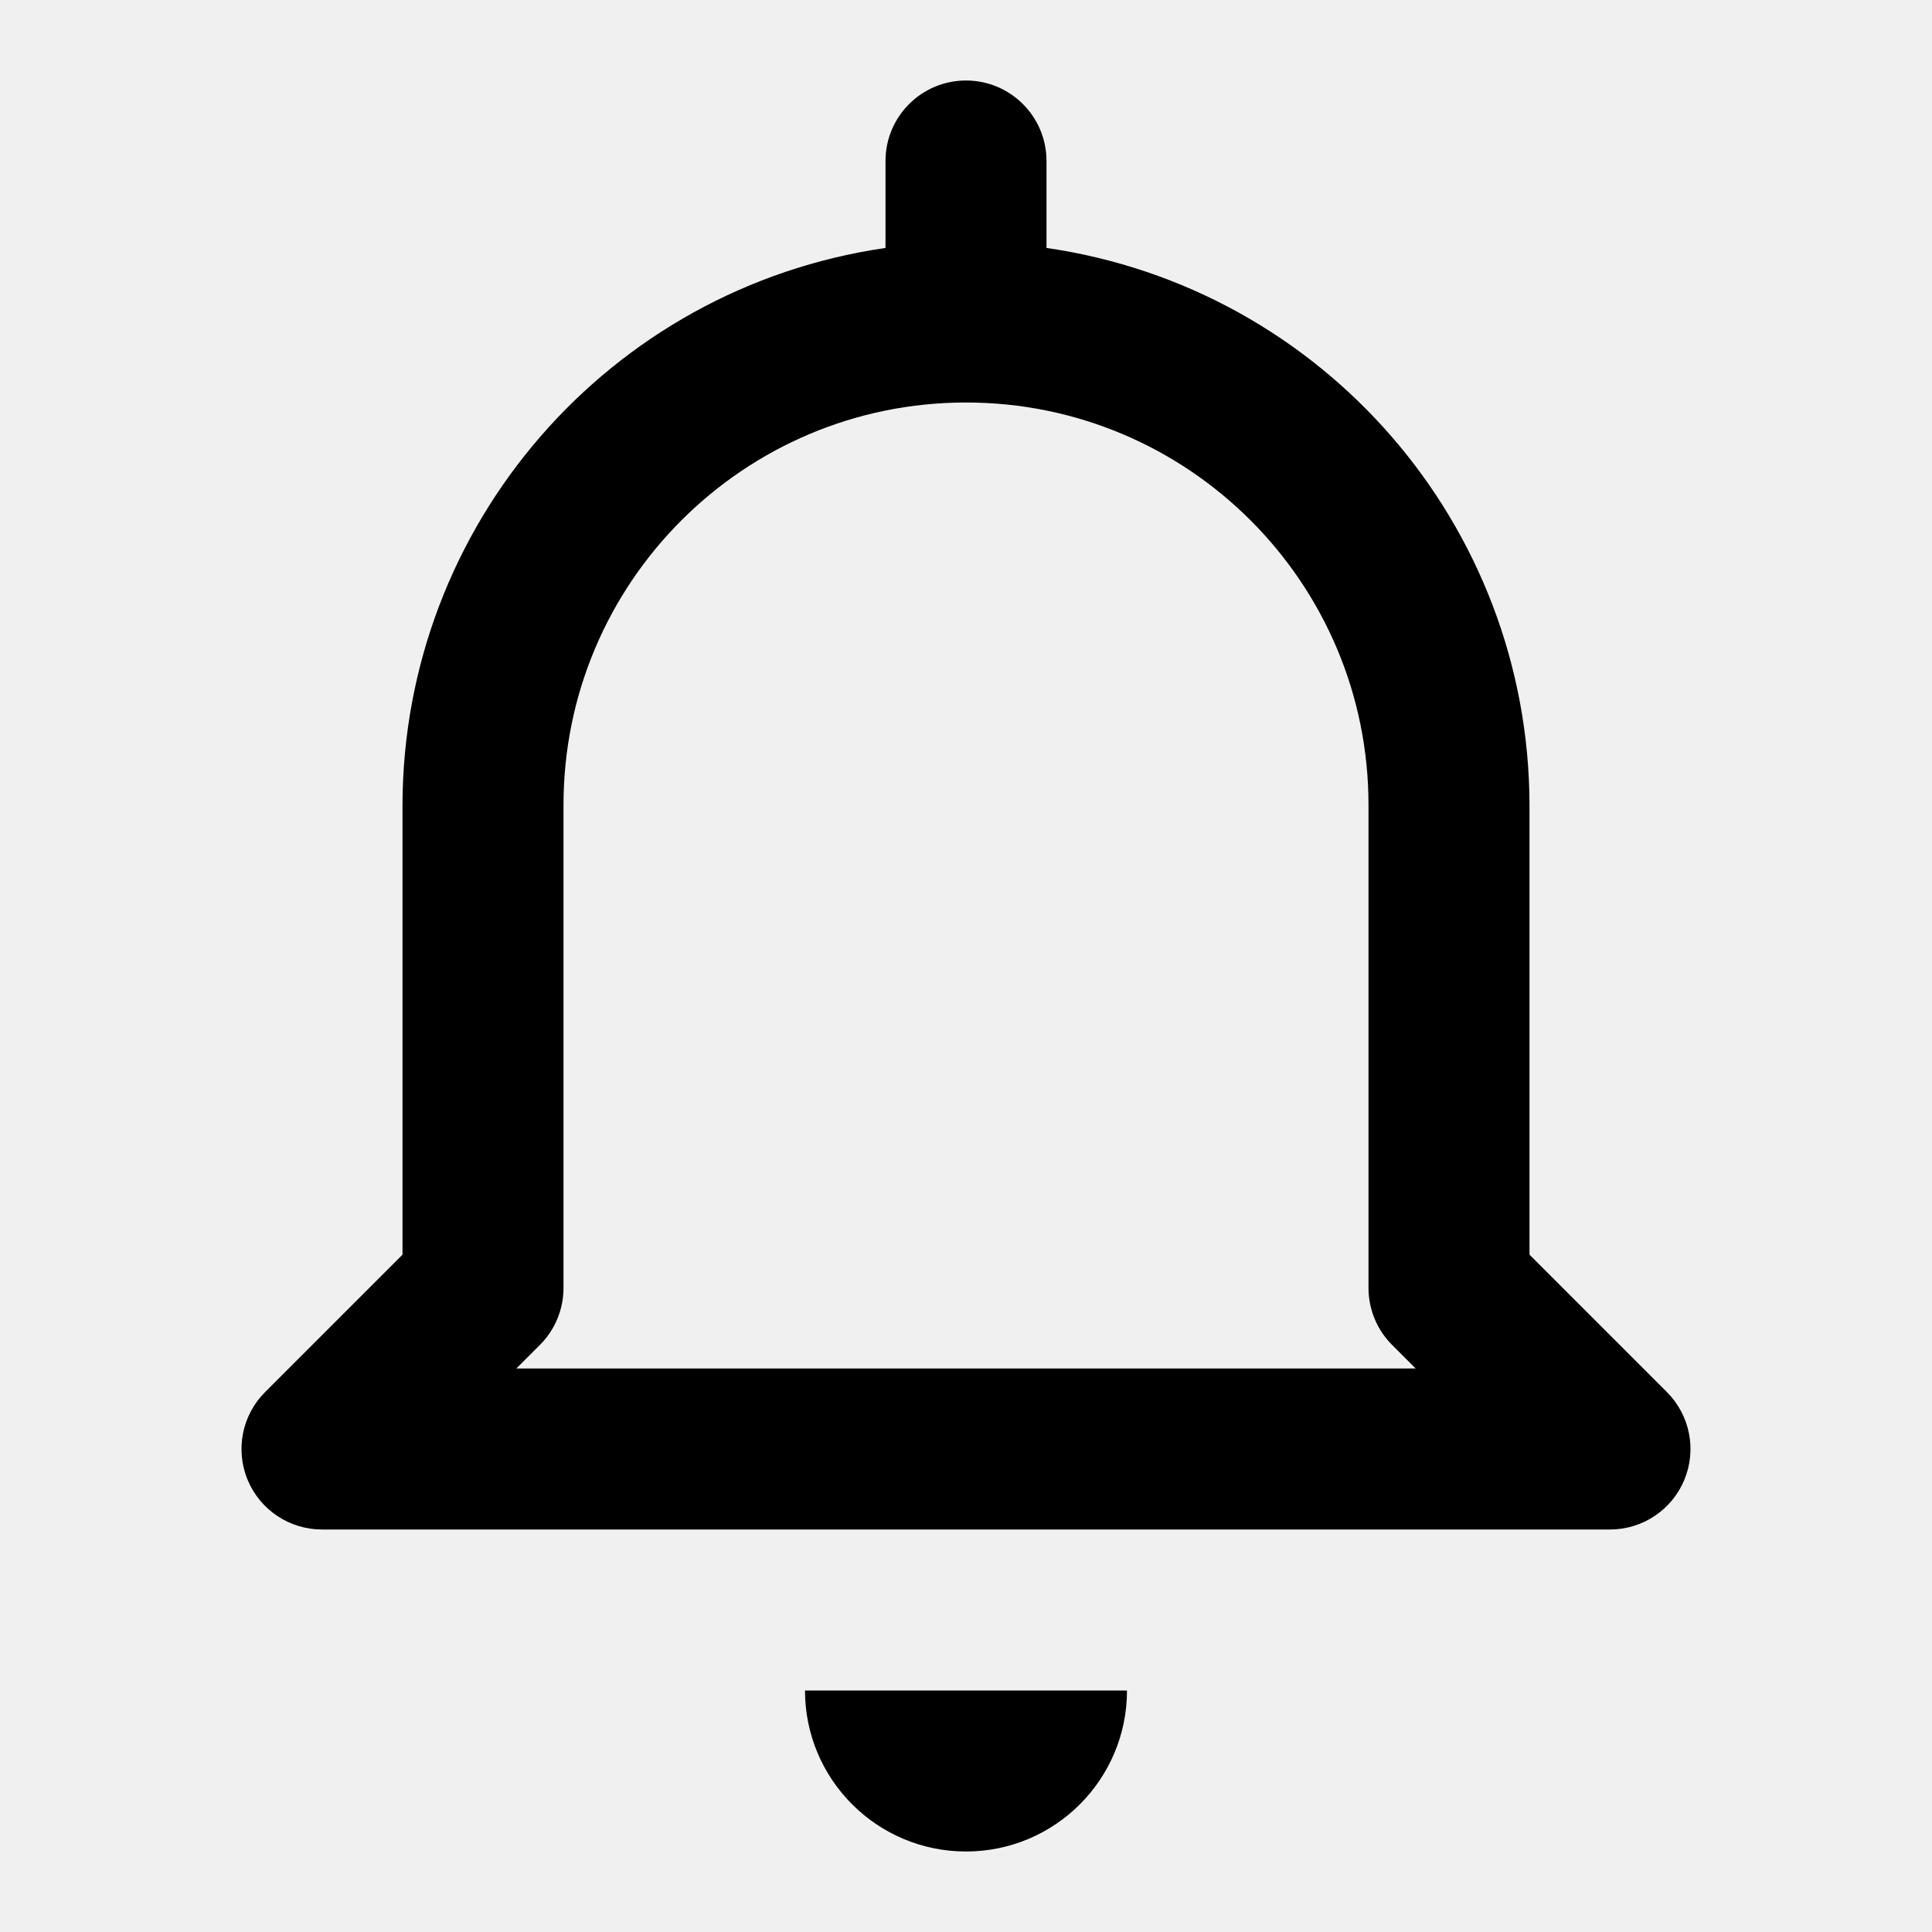
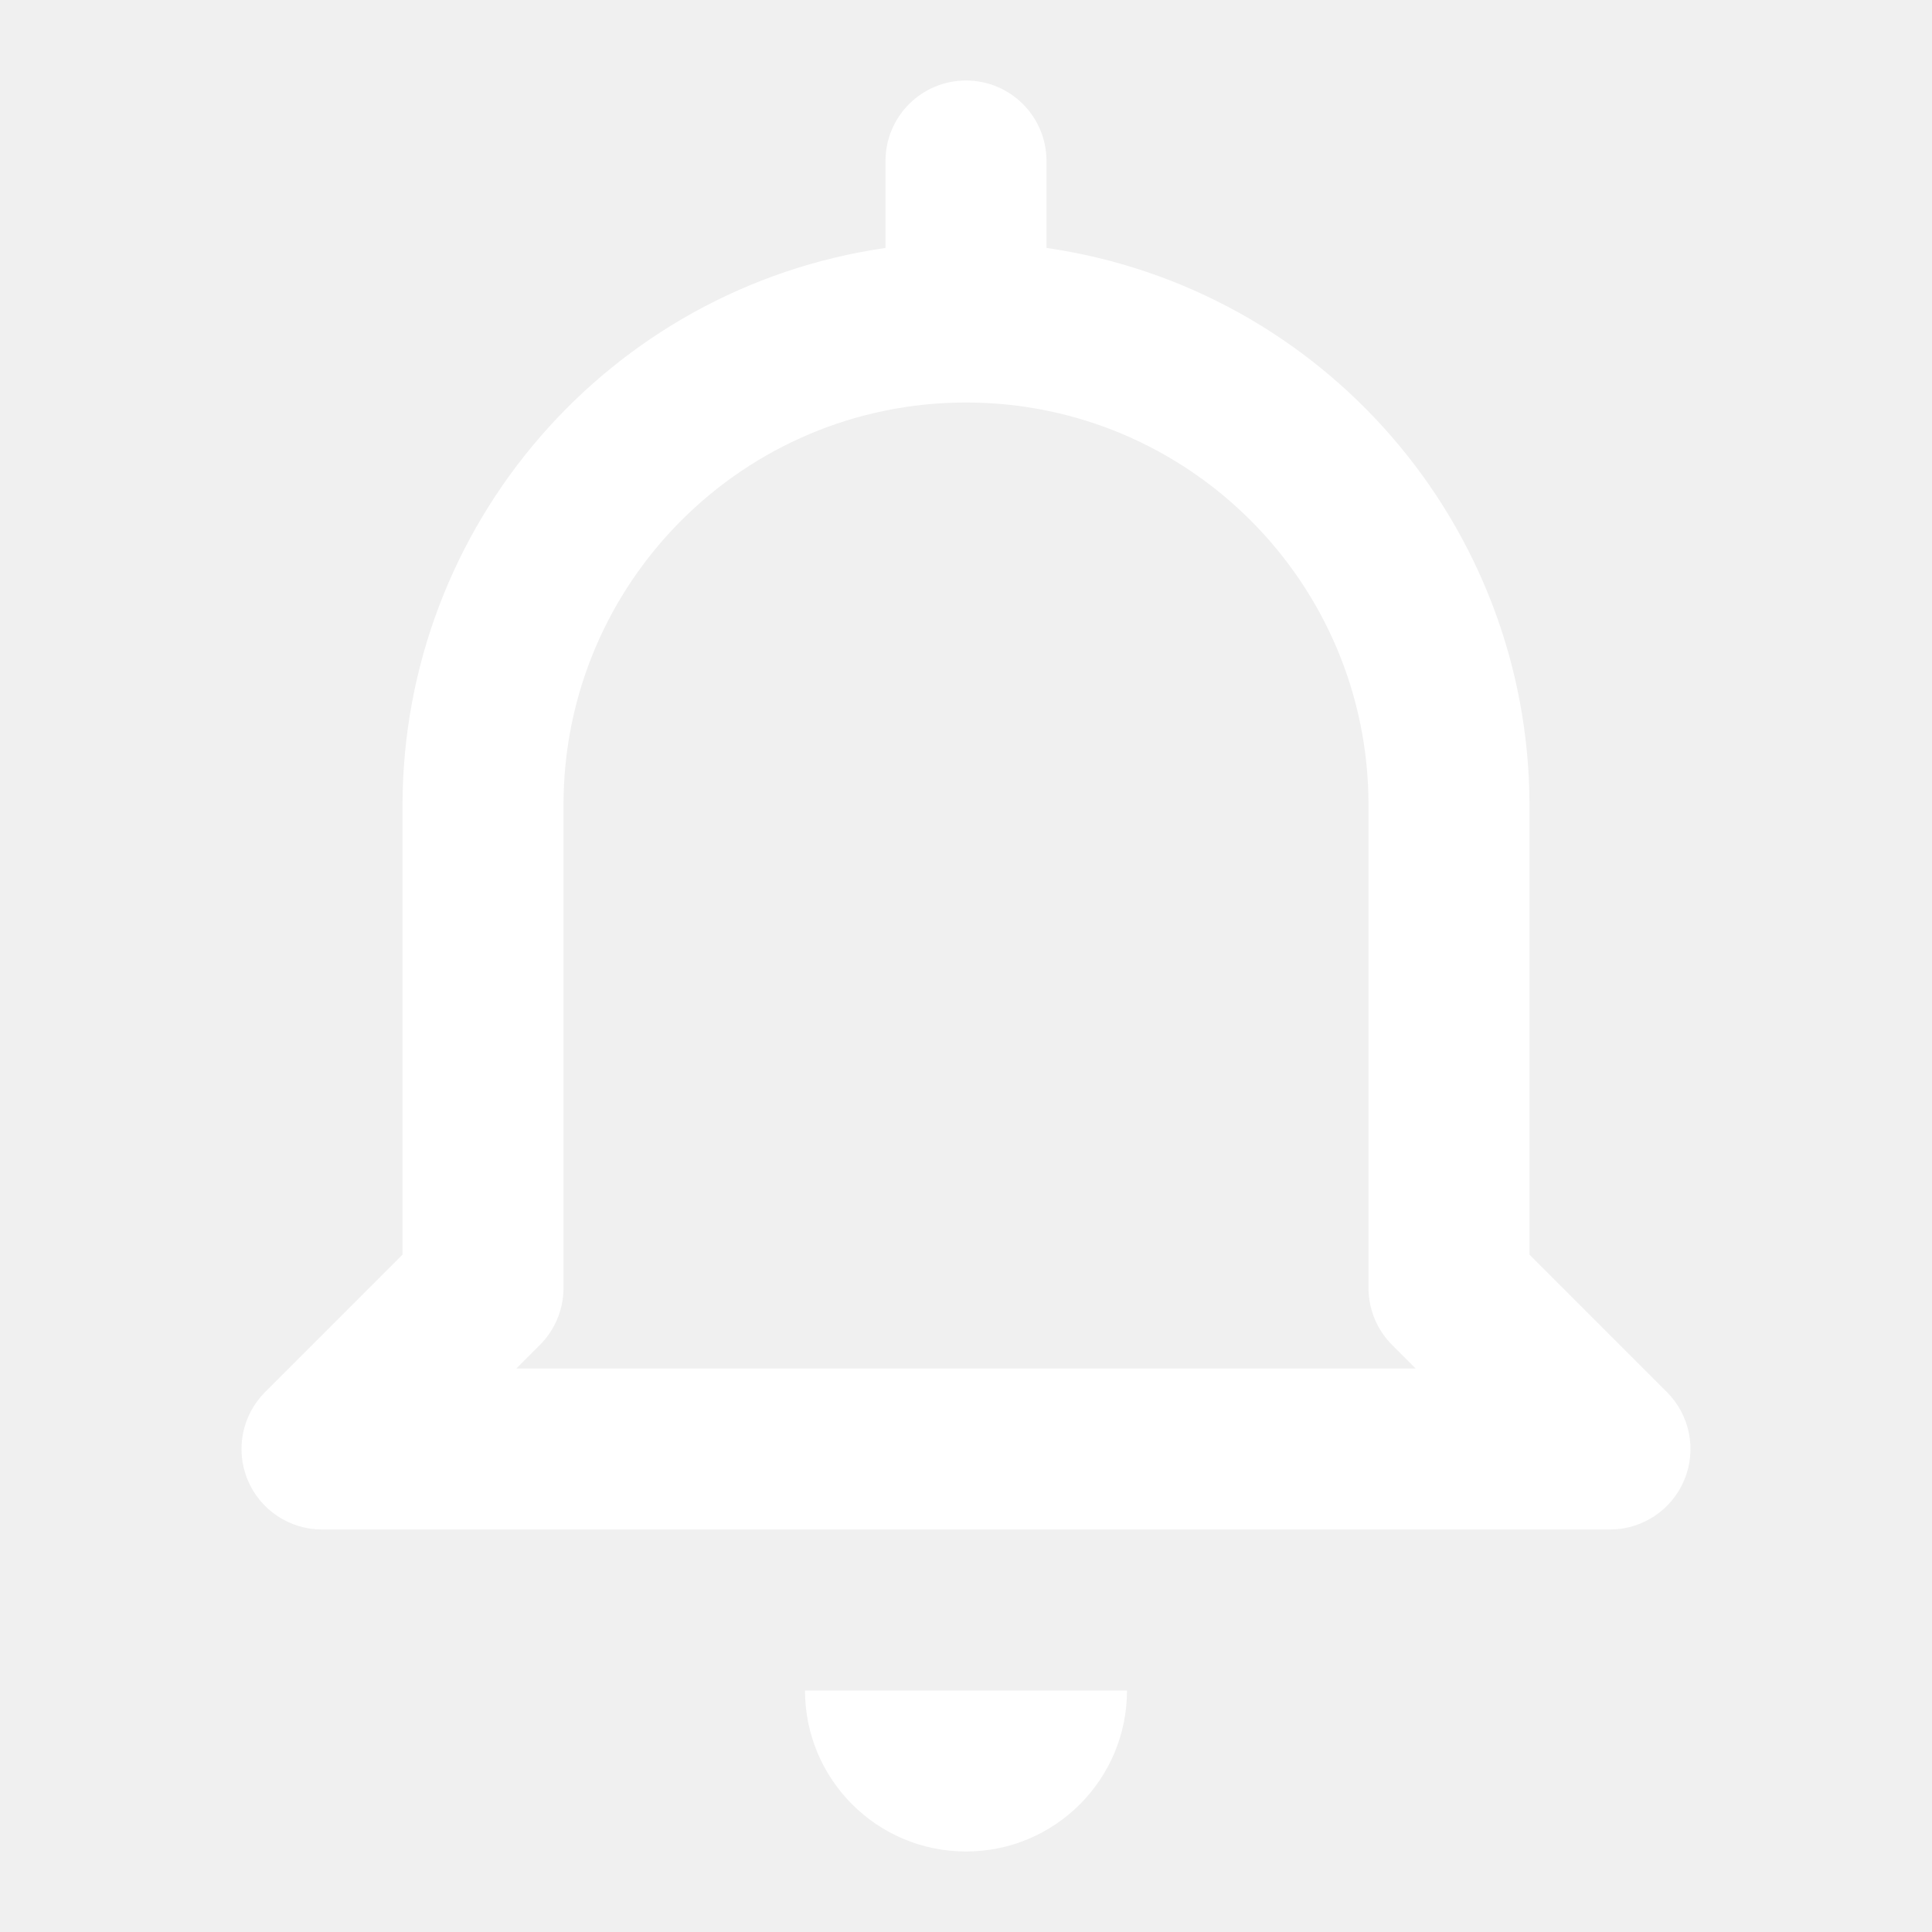
- <svg xmlns="http://www.w3.org/2000/svg" fill="#000000" width="800px" height="800px" viewBox="0 0 24 24">
+ <svg xmlns="http://www.w3.org/2000/svg" fill="#ffffff" width="800px" height="800px" viewBox="0 0 24 24">
  <path d="M10,21h4a2,2,0,0,1-4,0ZM3.076,18.383a1,1,0,0,1,.217-1.09L5,15.586V10a7.006,7.006,0,0,1,6-6.92V2a1,1,0,0,1,2,0V3.08A7.006,7.006,0,0,1,19,10v5.586l1.707,1.707A1,1,0,0,1,20,19H4A1,1,0,0,1,3.076,18.383ZM6.414,17H17.586l-.293-.293A1,1,0,0,1,17,16V10A5,5,0,0,0,7,10v6a1,1,0,0,1-.293.707Z" />
</svg>
